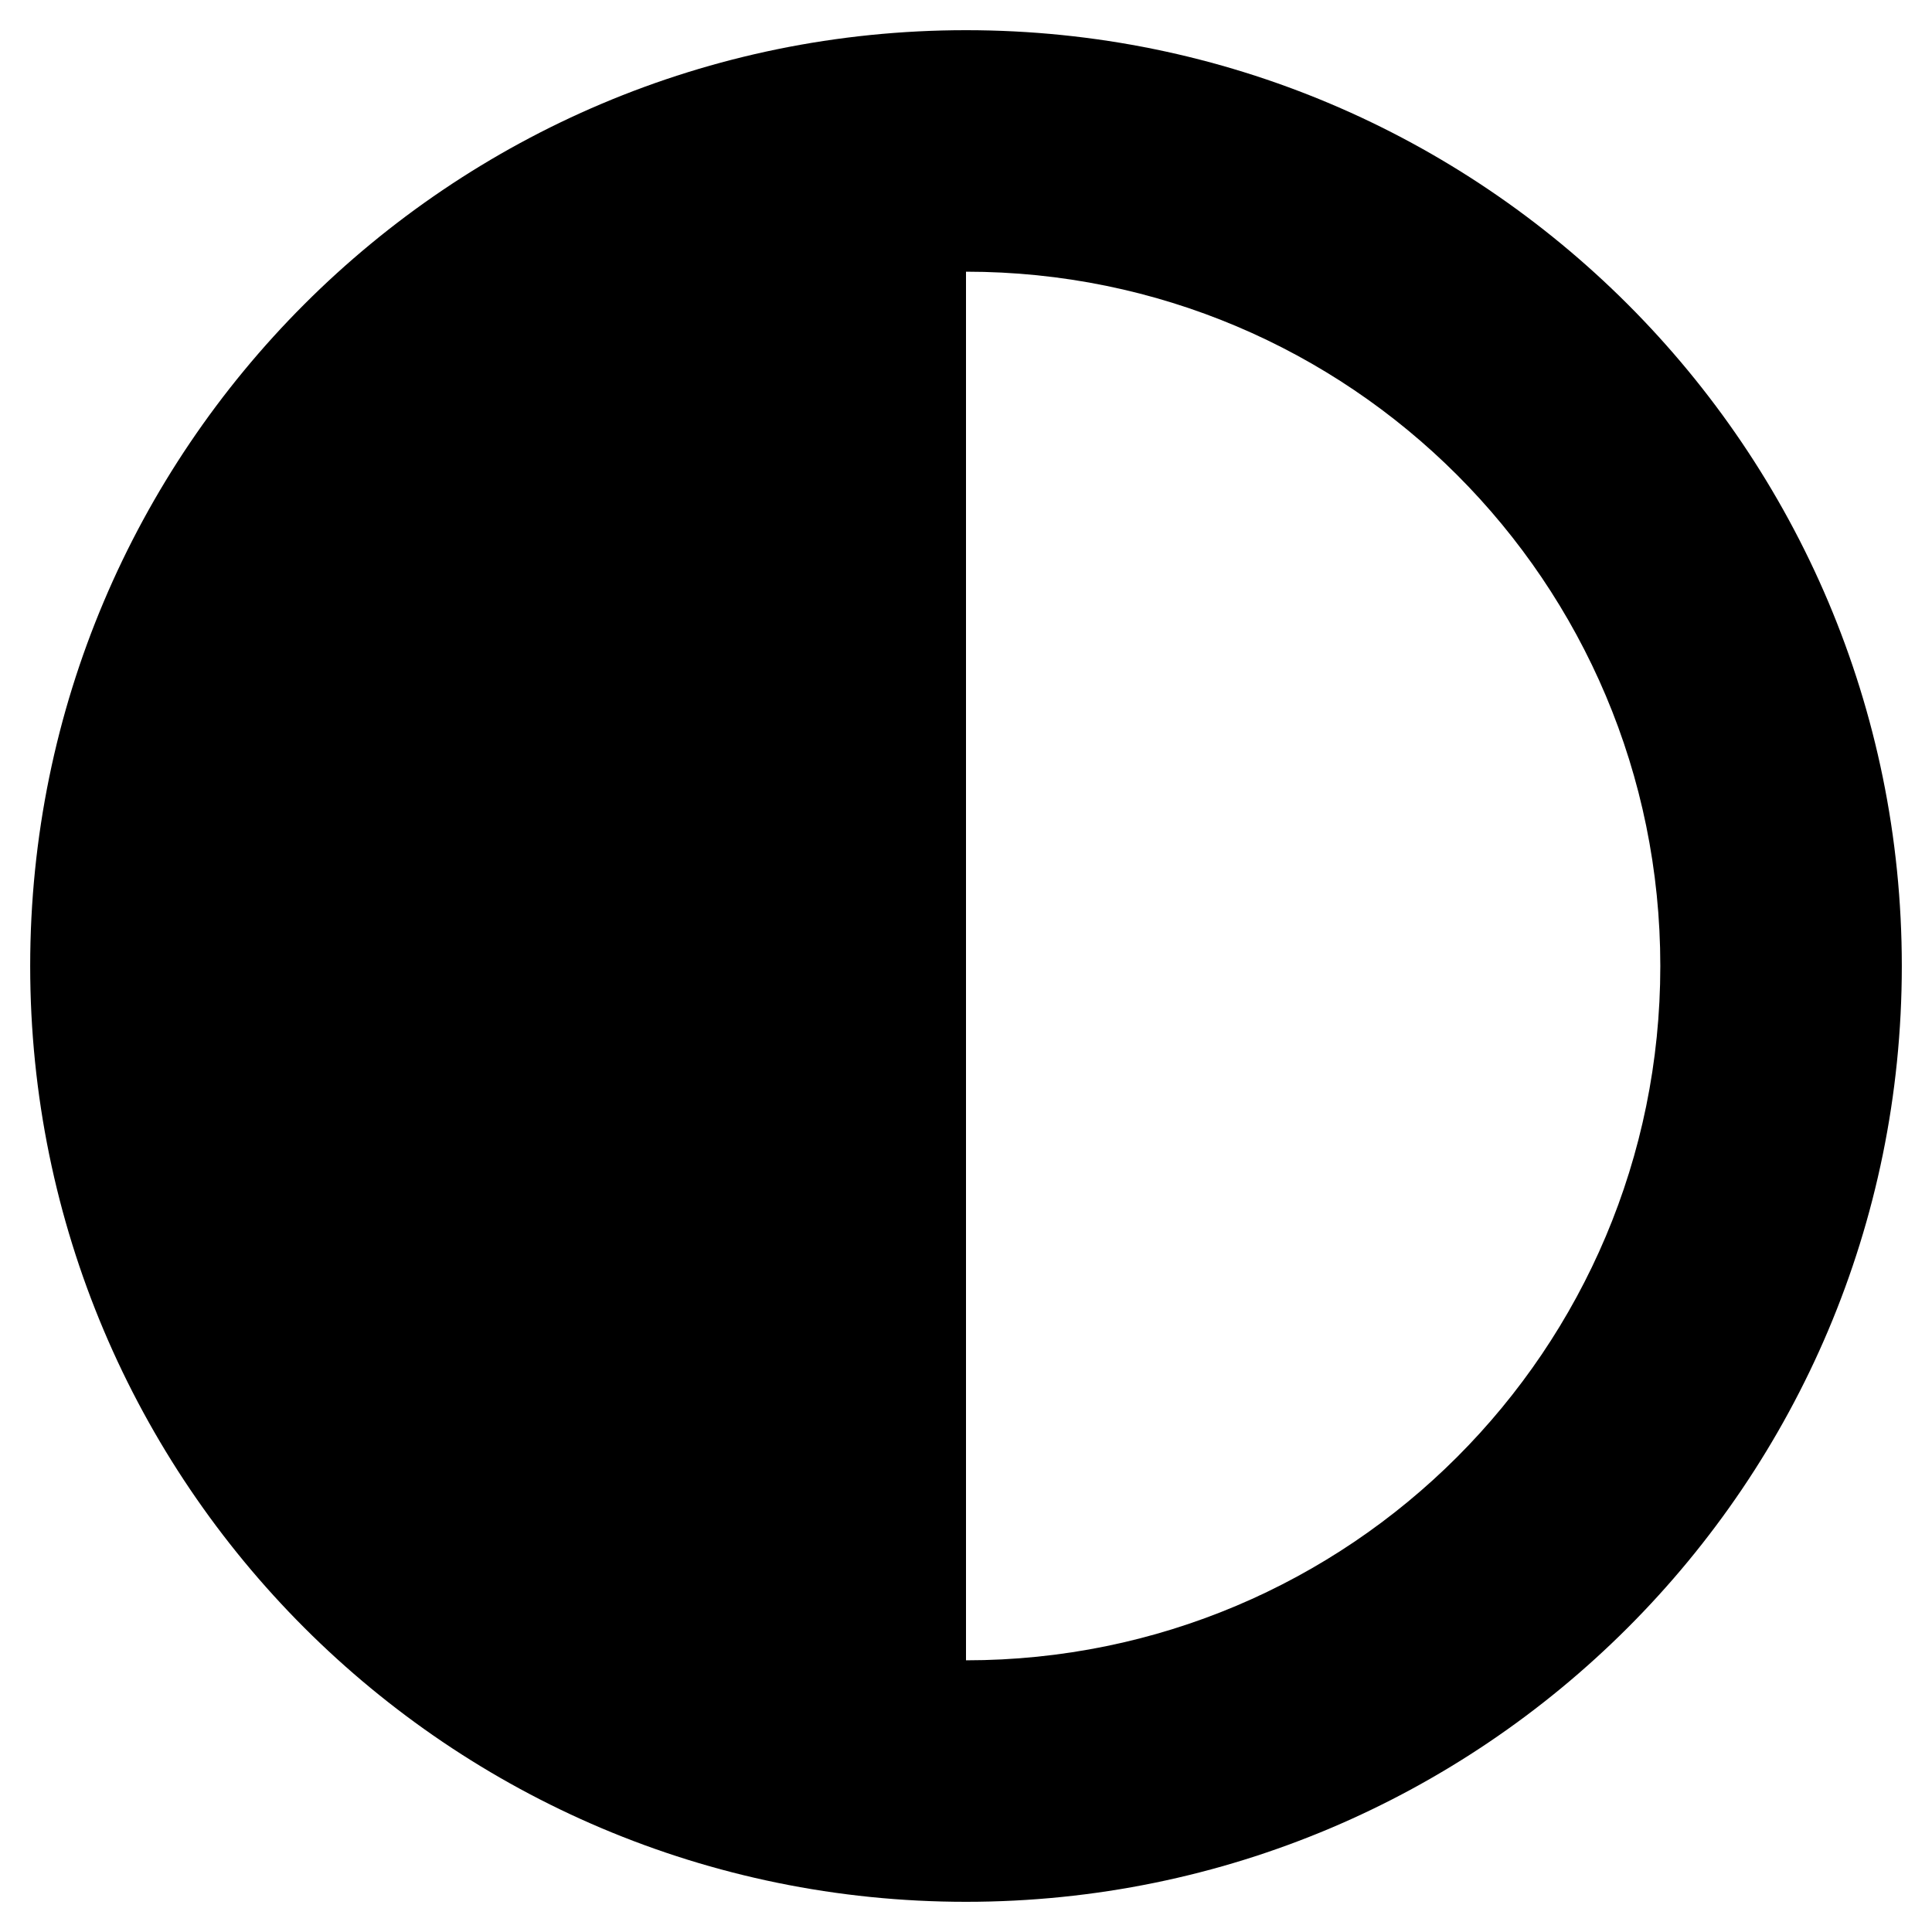
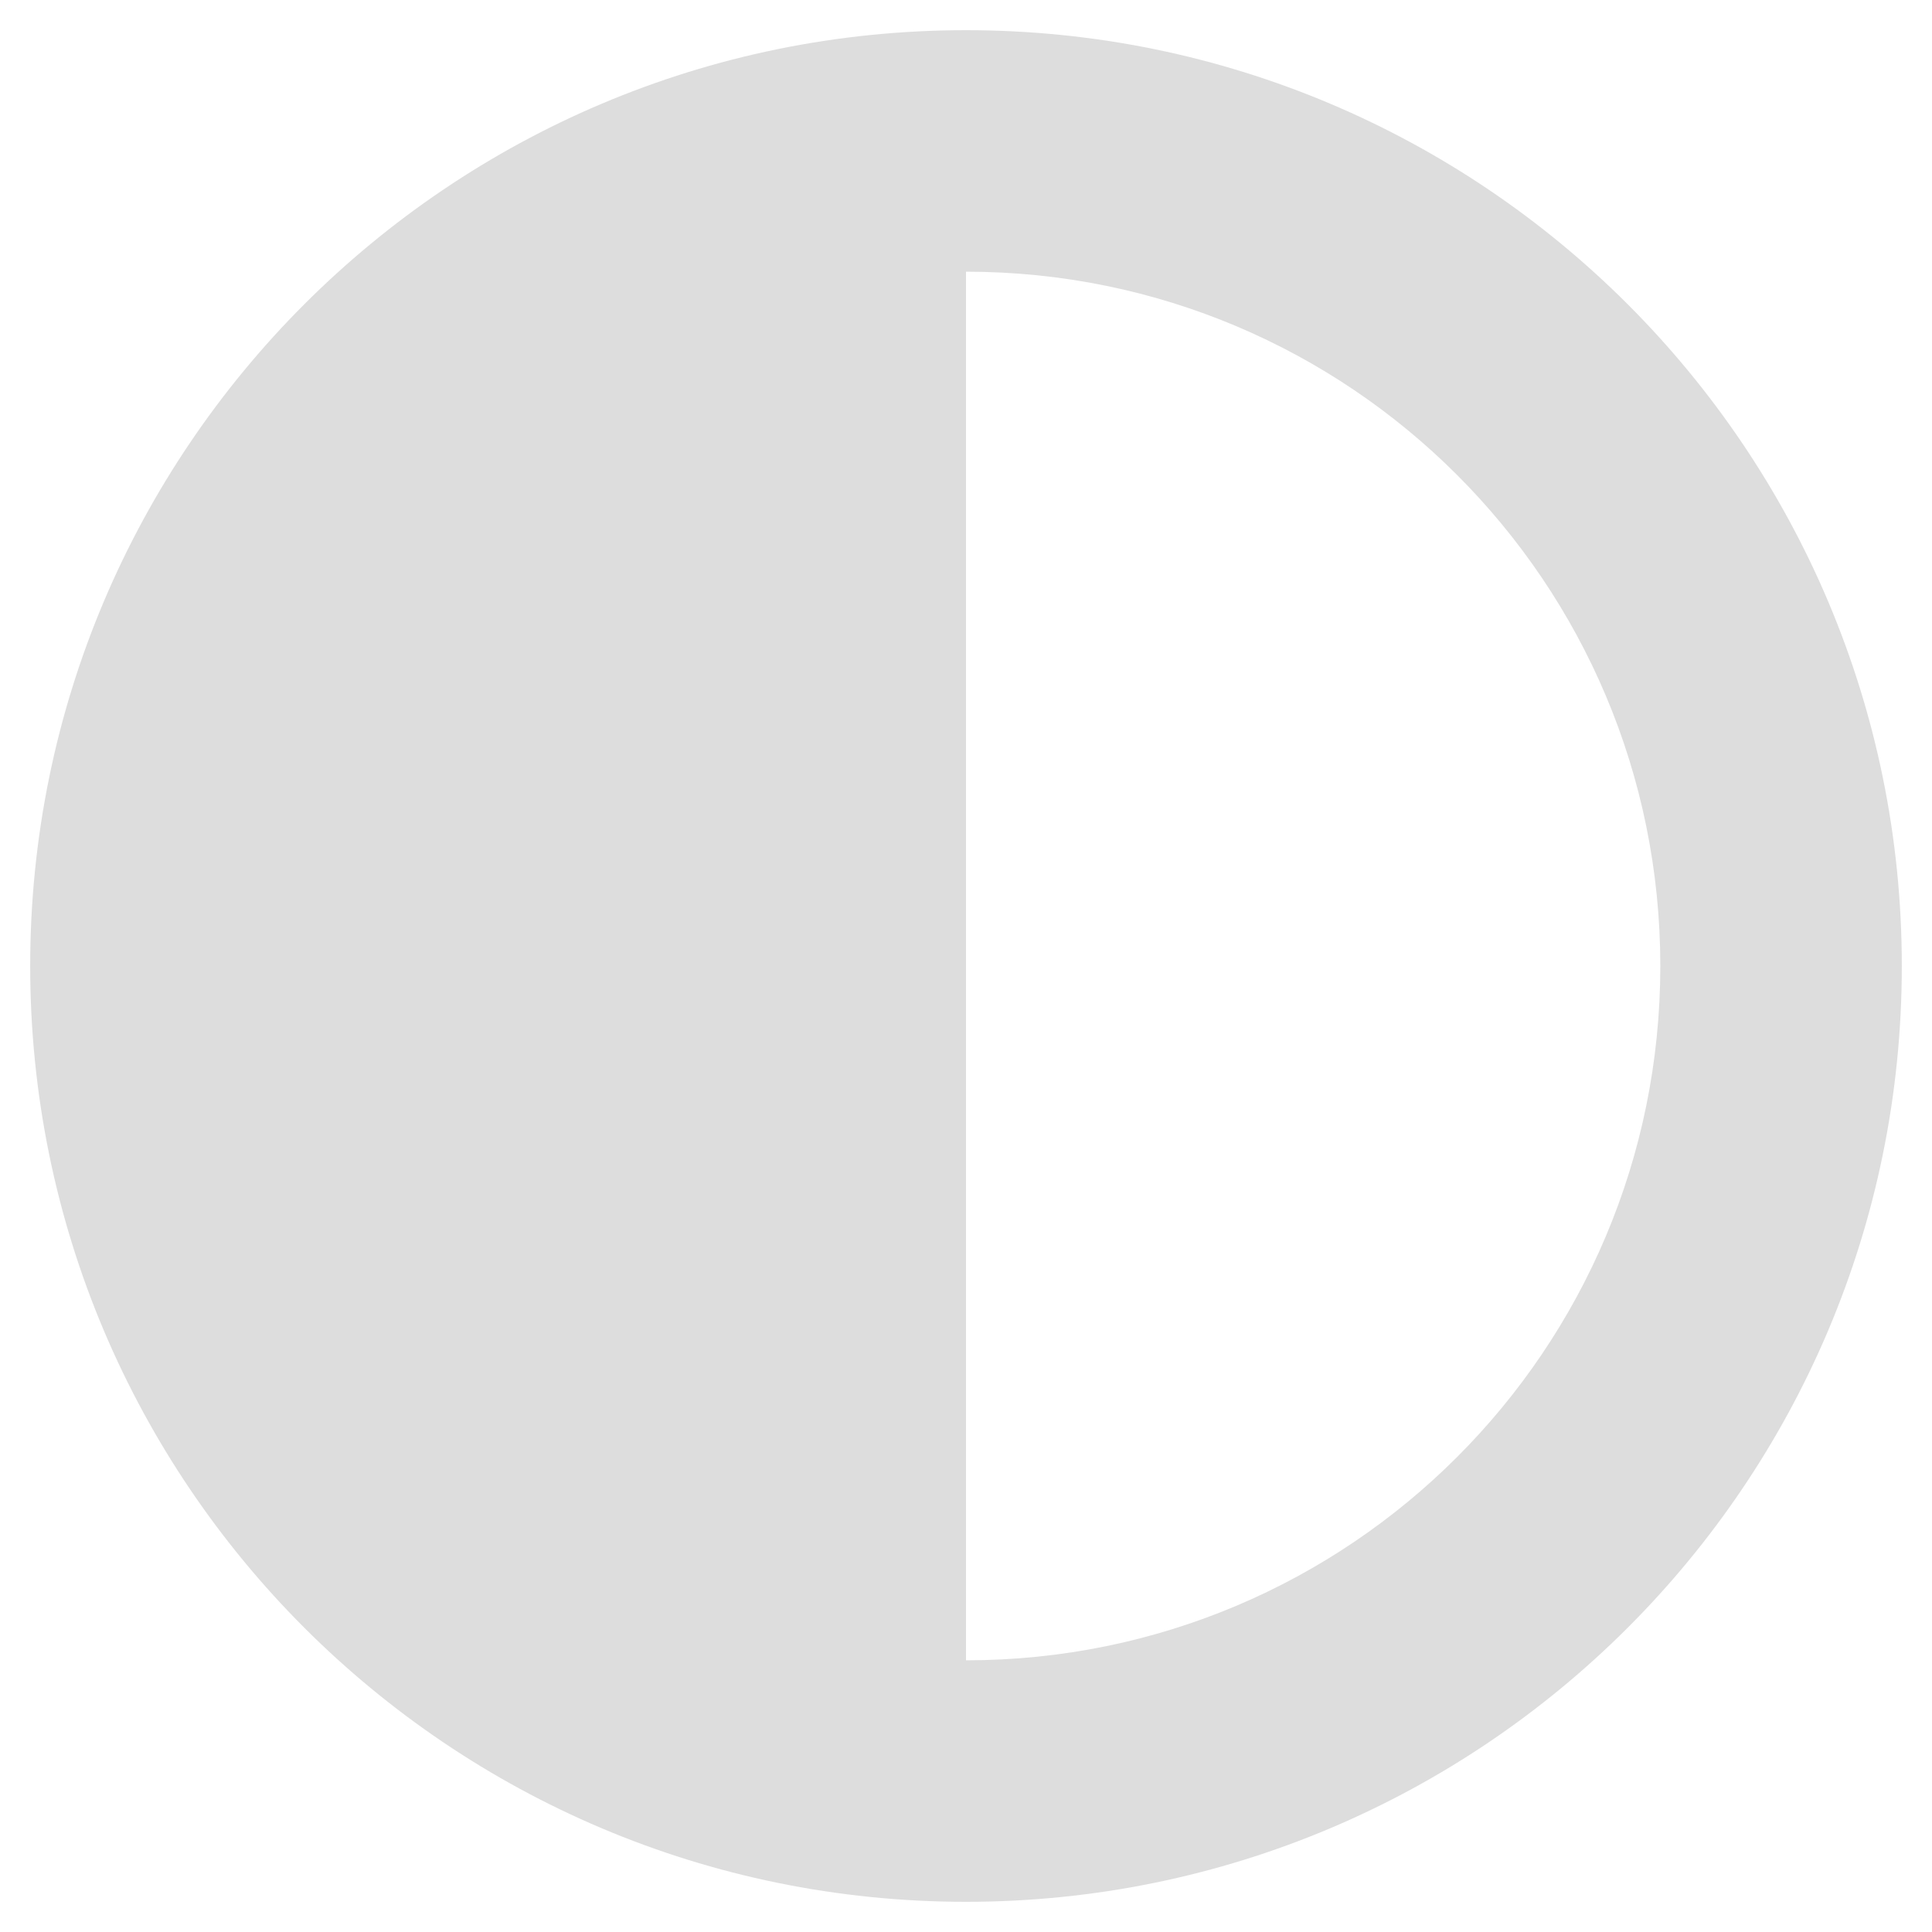
<svg xmlns="http://www.w3.org/2000/svg" aria-hidden="true" data-prefix="fas" data-icon="adjust" class="svg-inline--fa fa-adjust fa-w-16" role="img" viewBox="0 0 512 512">
-   <path fill="currentColor" d="M8 256c0 136.966 111.033 248 248 248s248-111.034 248-248S392.966 8 256 8 8 119.033 8 256zm248 184V72c101.705 0 184 82.311 184 184 0 101.705-82.311 184-184 184z" />
+   <path fill="#ddd" d="M8 256c0 136.966 111.033 248 248 248s248-111.034 248-248S392.966 8 256 8 8 119.033 8 256zm248 184V72c101.705 0 184 82.311 184 184 0 101.705-82.311 184-184 184z" />
</svg>
